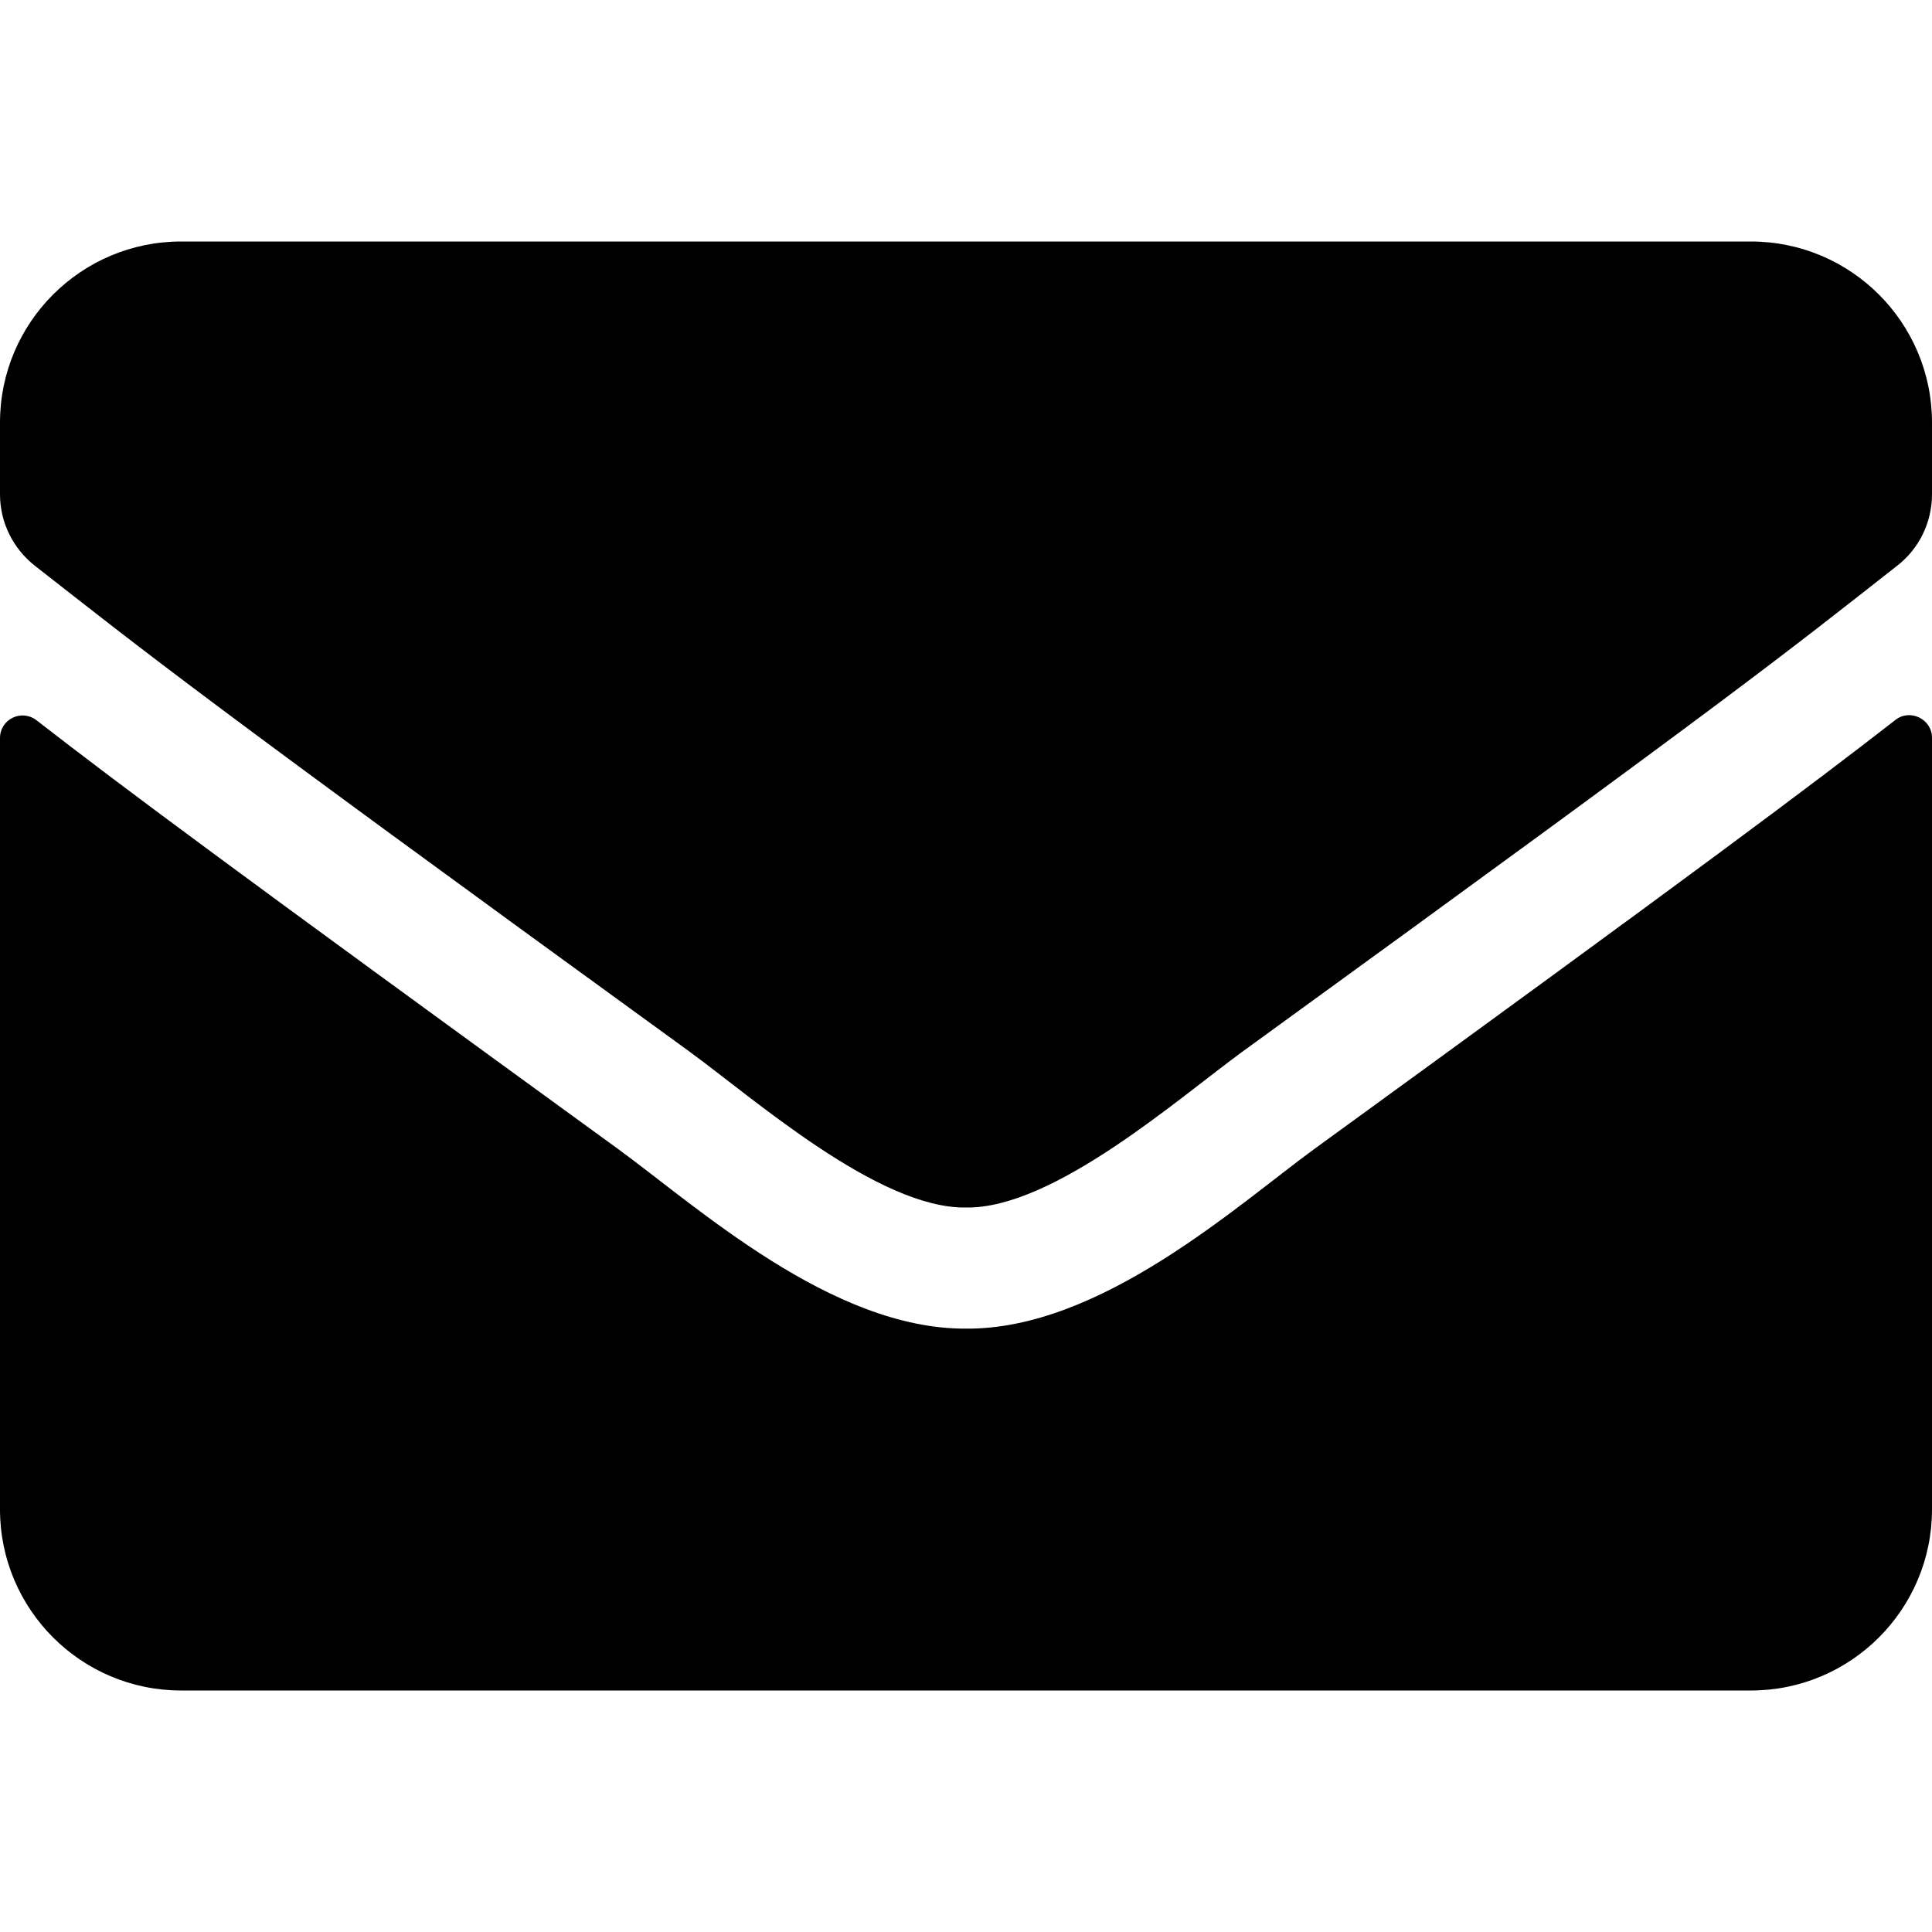
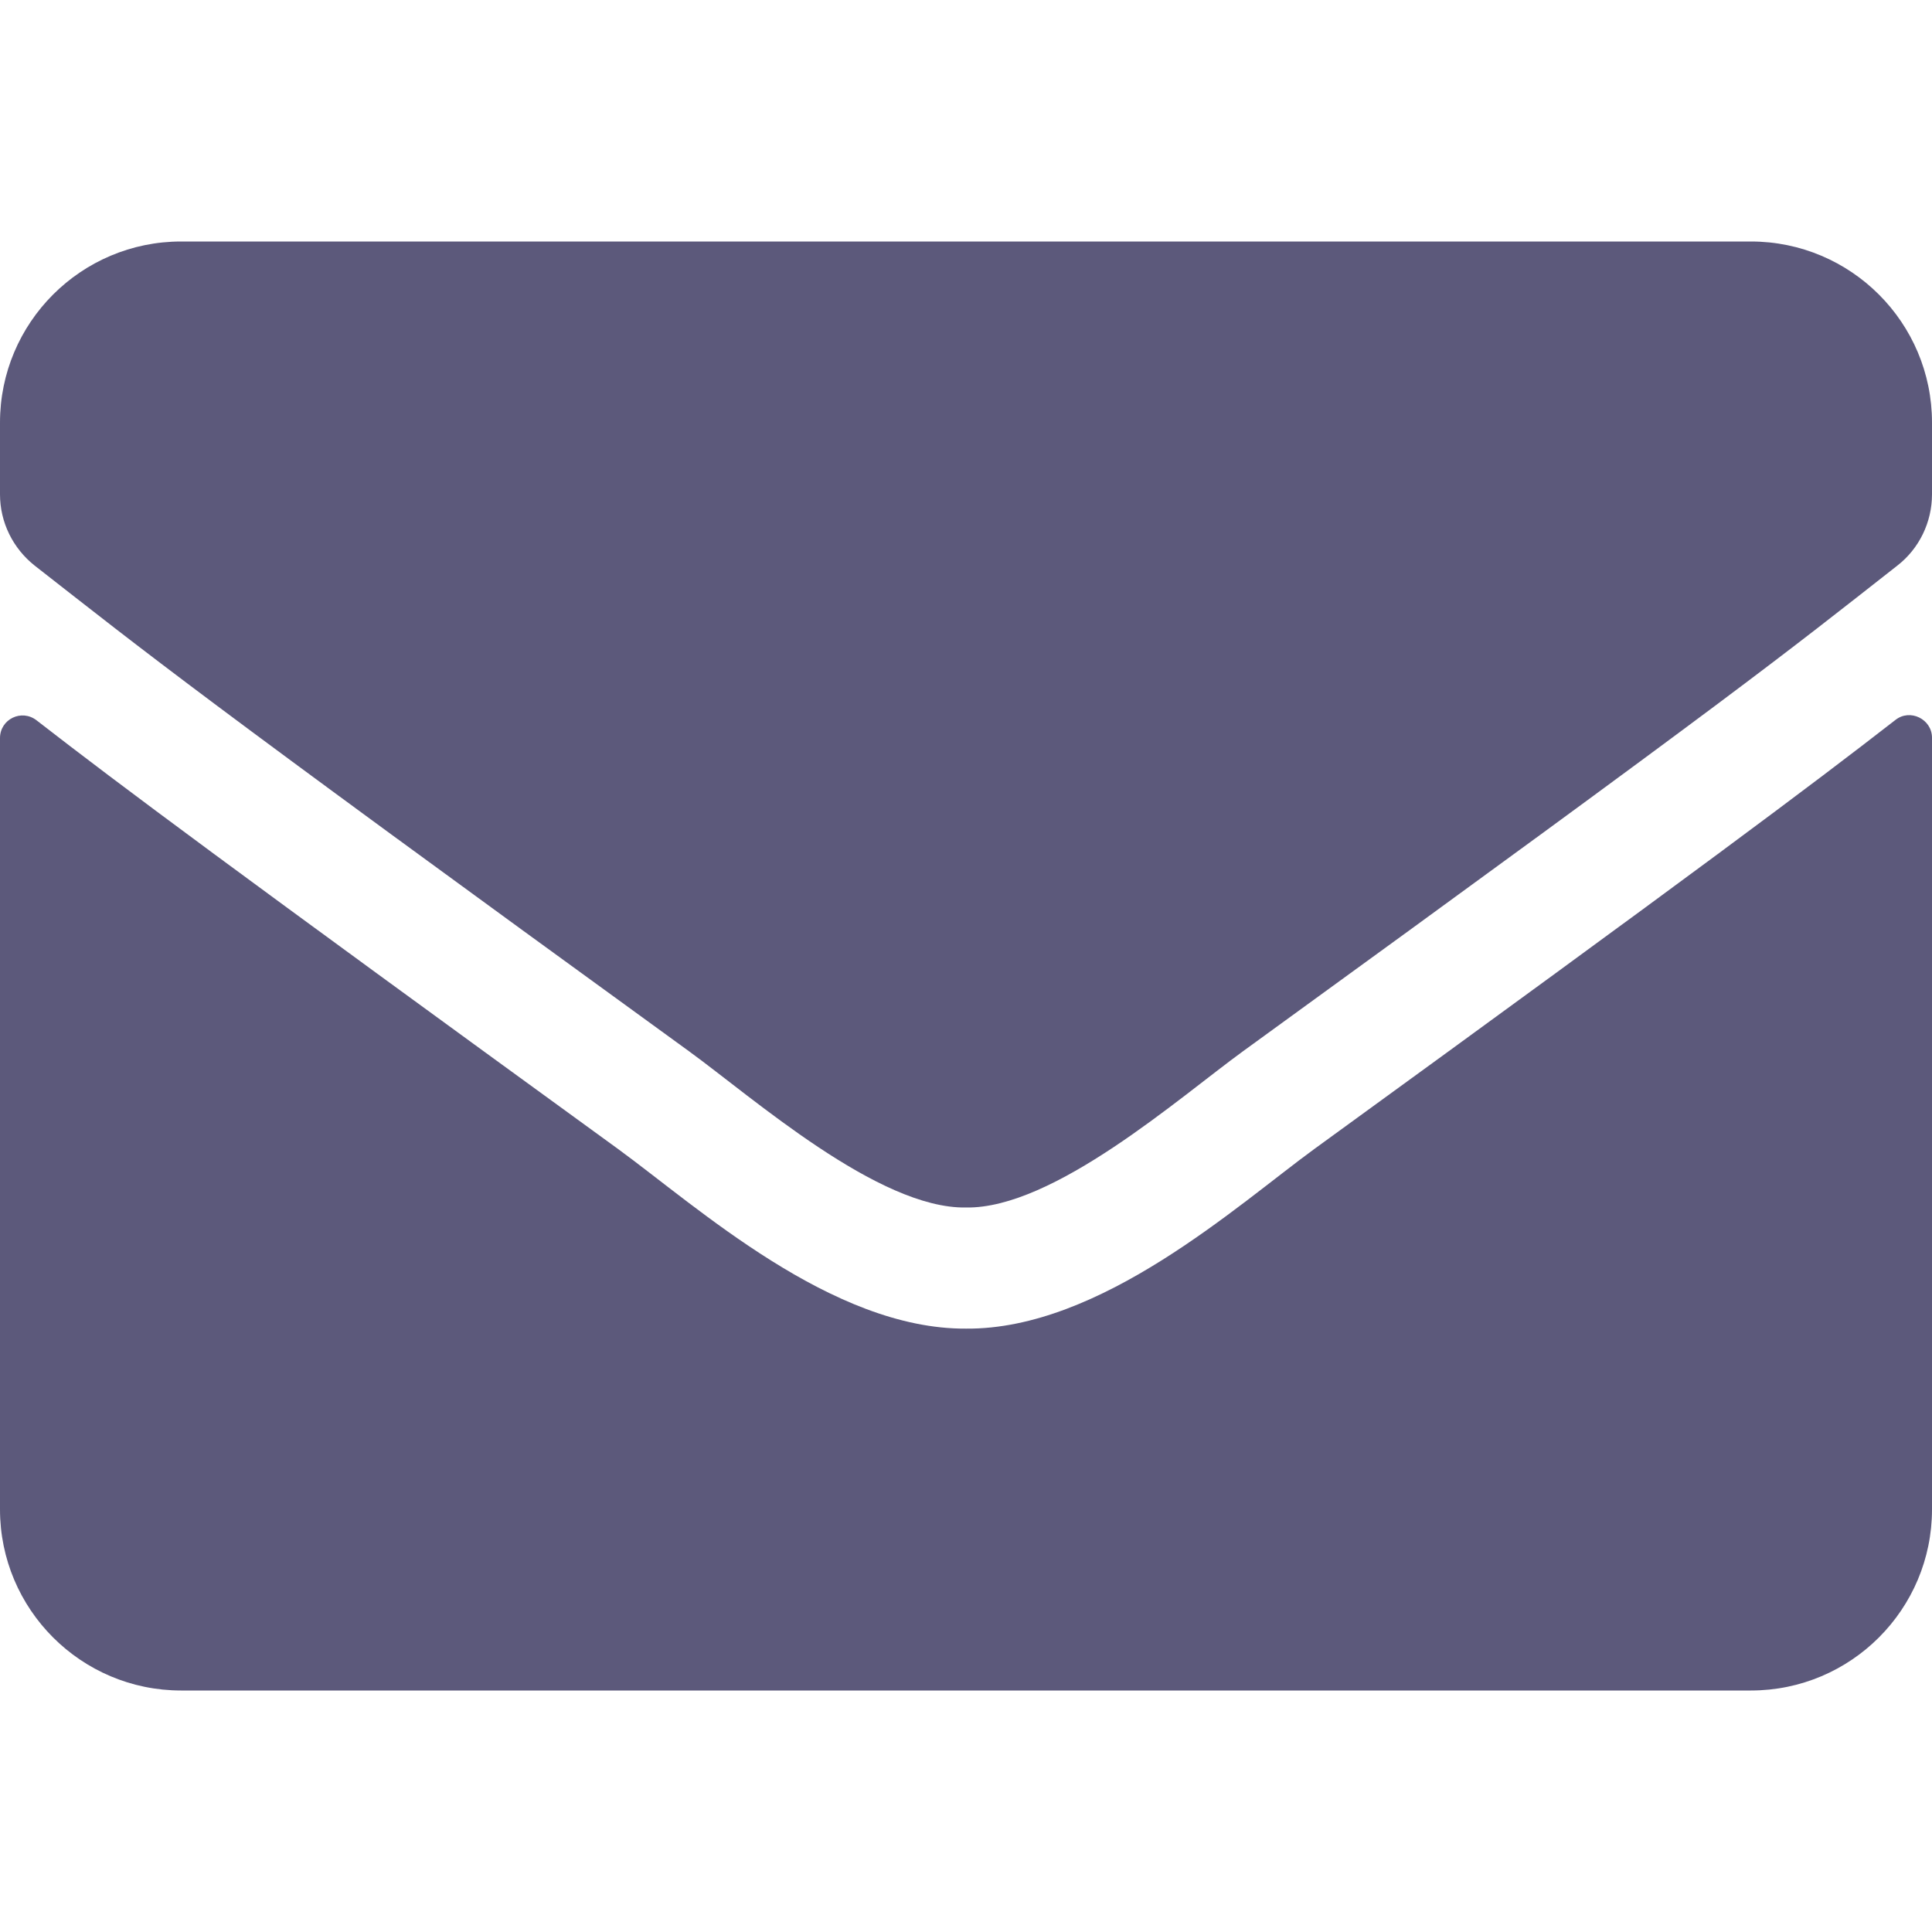
<svg xmlns="http://www.w3.org/2000/svg" aria-hidden="true" data-prefix="fas" data-icon="envelope" viewBox="0 0 512 512" class="svg-inline--fa fa-envelope fa-w-16 fa-3x">
-   <path fill="currentColor" d="M502.3 190.8c3.9-3.1 9.7-.2 9.7 4.7V400c0 26.5-21.5 48-48 48H48c-26.5 0-48-21.5-48-48V195.6c0-5 5.7-7.8 9.7-4.7 22.4 17.4 52.1 39.5 154.1 113.6 21.1 15.4 56.7 47.8 92.2 47.6 35.7.3 72-32.8 92.3-47.6 102-74.1 131.6-96.3 154-113.7zM256 320c23.2.4 56.6-29.2 73.4-41.4 132.7-96.3 142.8-104.7 173.4-128.7 5.8-4.5 9.2-11.5 9.2-18.9v-19c0-26.5-21.5-48-48-48H48C21.5 64 0 85.5 0 112v19c0 7.4 3.4 14.3 9.2 18.9 30.6 23.9 40.7 32.4 173.4 128.7 16.8 12.2 50.2 41.8 73.4 41.4z" />
+   <path fill="#5c597b" d="M502.3 190.8c3.9-3.1 9.7-.2 9.7 4.7V400c0 26.5-21.5 48-48 48H48c-26.5 0-48-21.5-48-48V195.6c0-5 5.7-7.8 9.7-4.7 22.4 17.4 52.1 39.5 154.1 113.6 21.1 15.4 56.7 47.8 92.2 47.6 35.7.3 72-32.8 92.3-47.6 102-74.1 131.6-96.3 154-113.7zM256 320c23.2.4 56.6-29.2 73.4-41.4 132.7-96.3 142.8-104.7 173.4-128.7 5.8-4.5 9.2-11.5 9.2-18.9v-19c0-26.5-21.5-48-48-48H48C21.5 64 0 85.5 0 112v19c0 7.4 3.4 14.3 9.2 18.9 30.6 23.9 40.7 32.4 173.4 128.7 16.8 12.2 50.2 41.8 73.4 41.4z" />
</svg>
